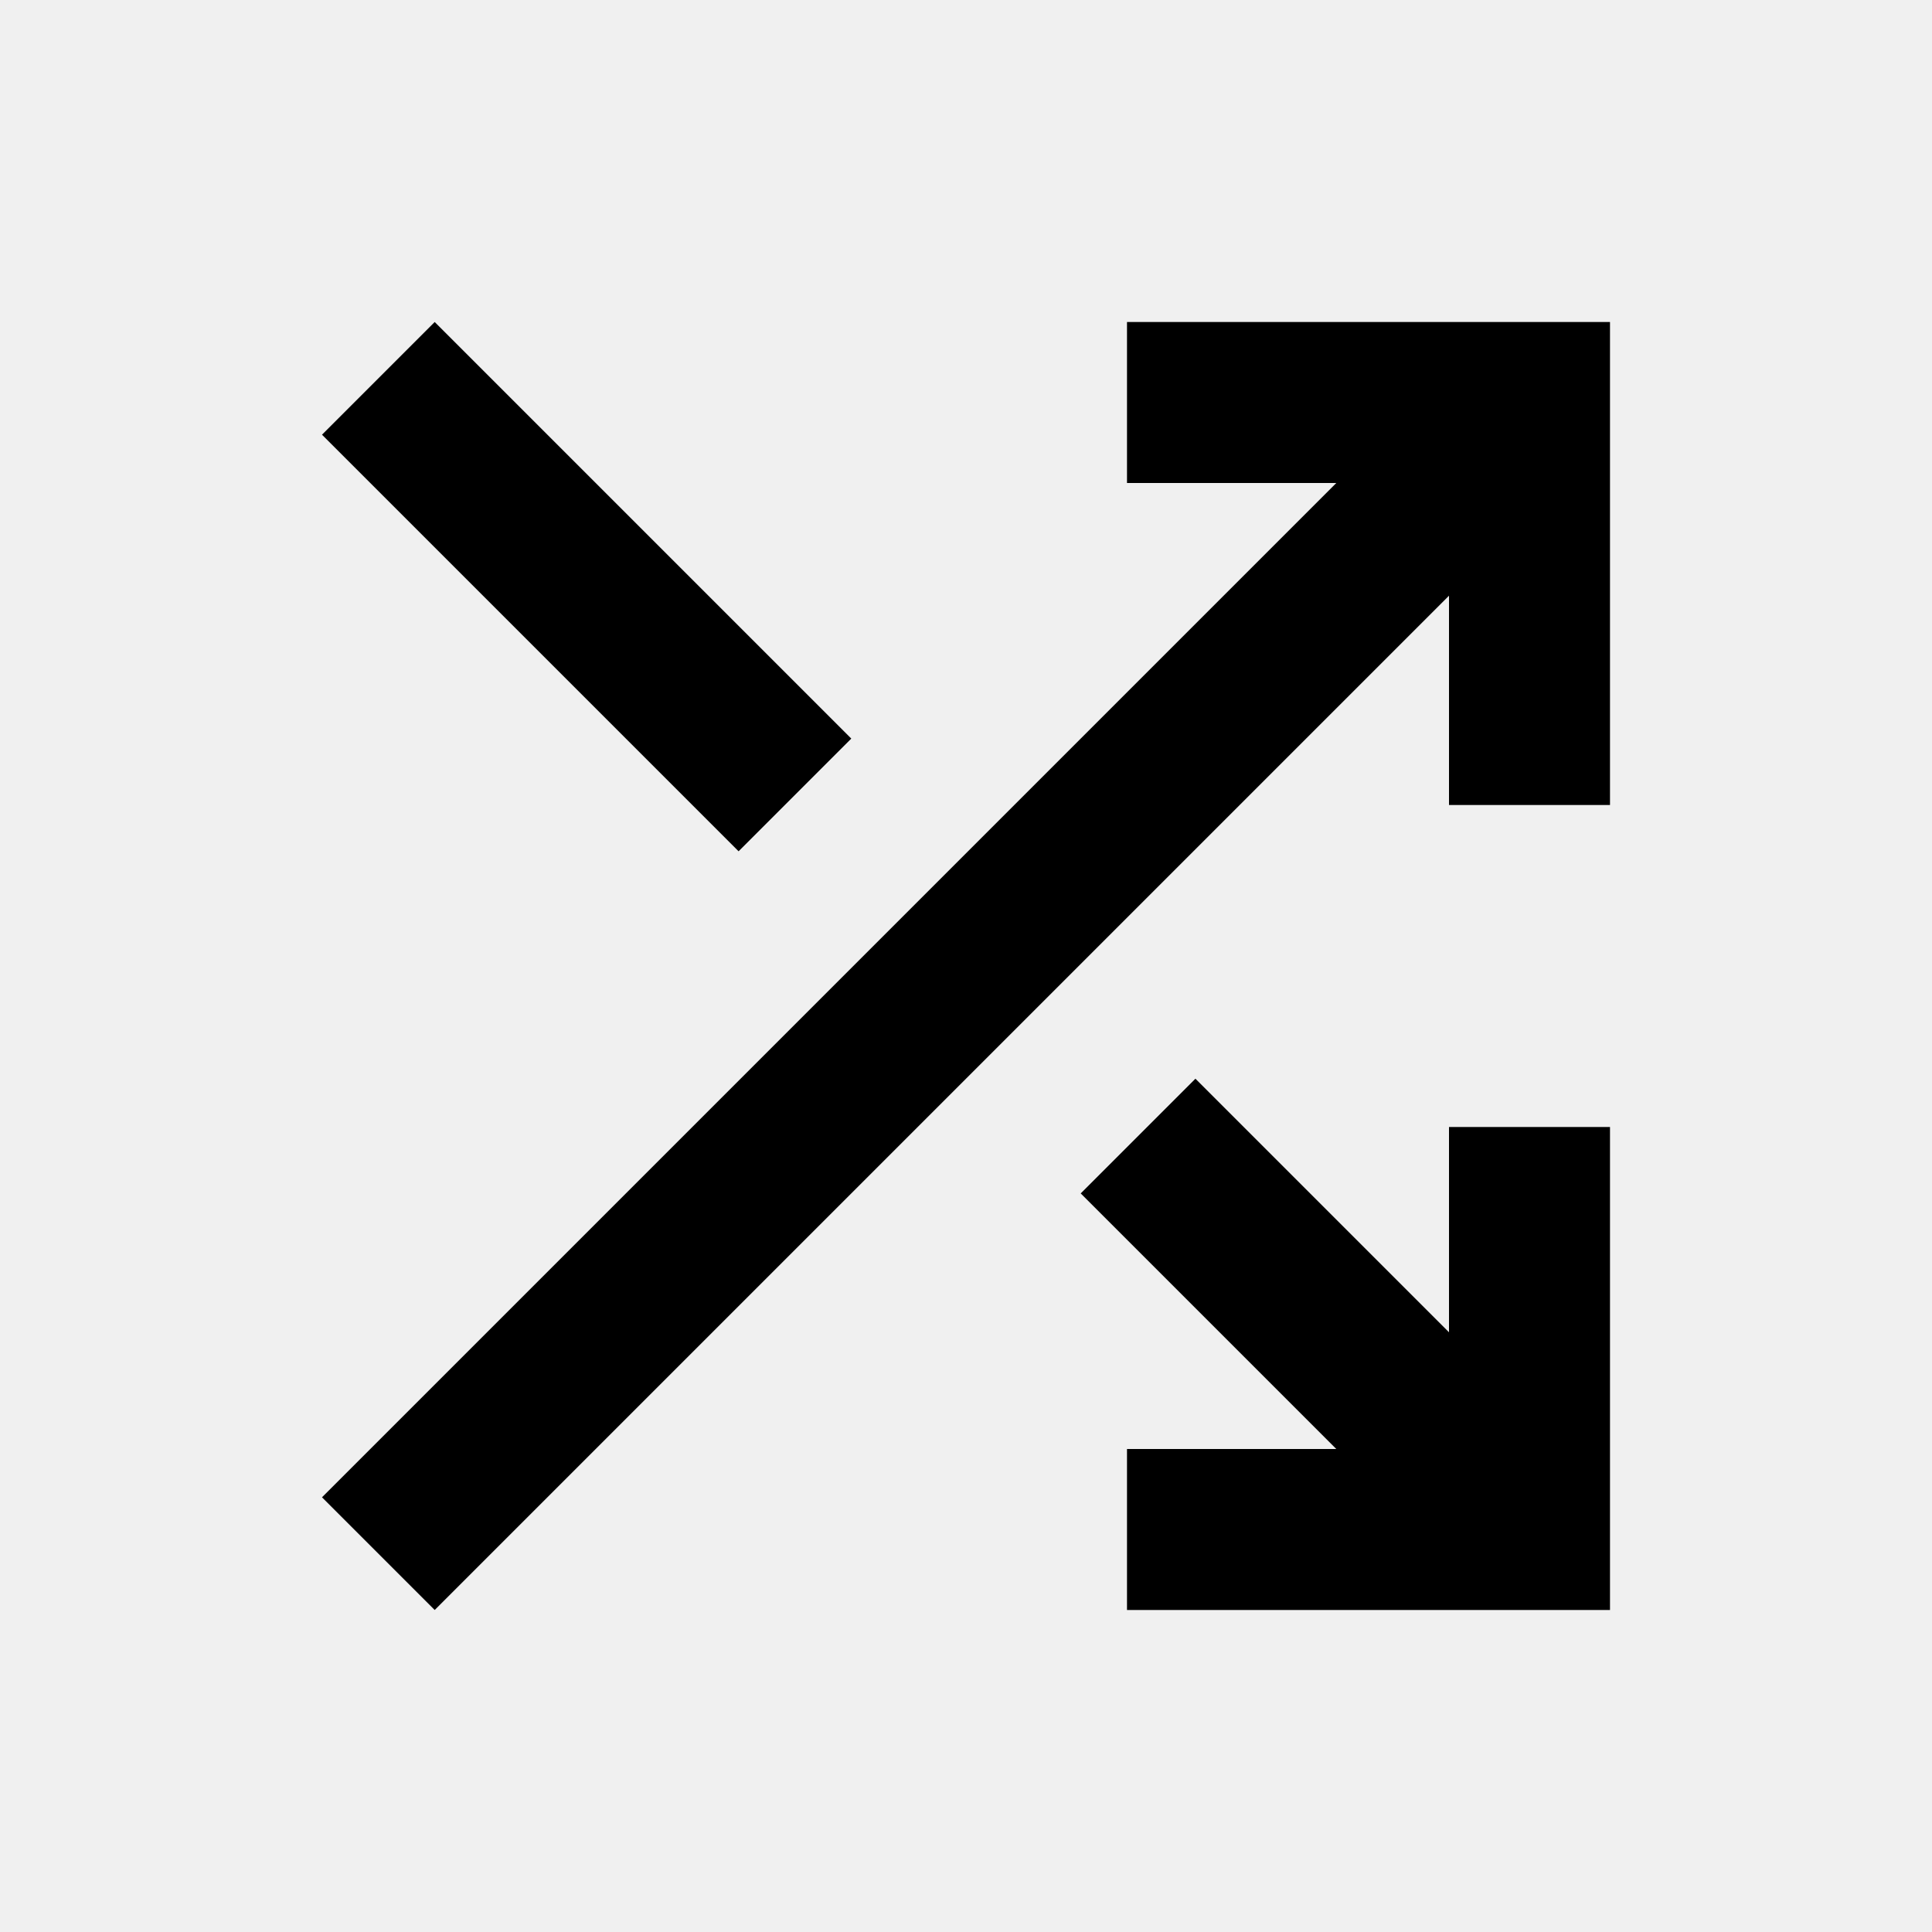
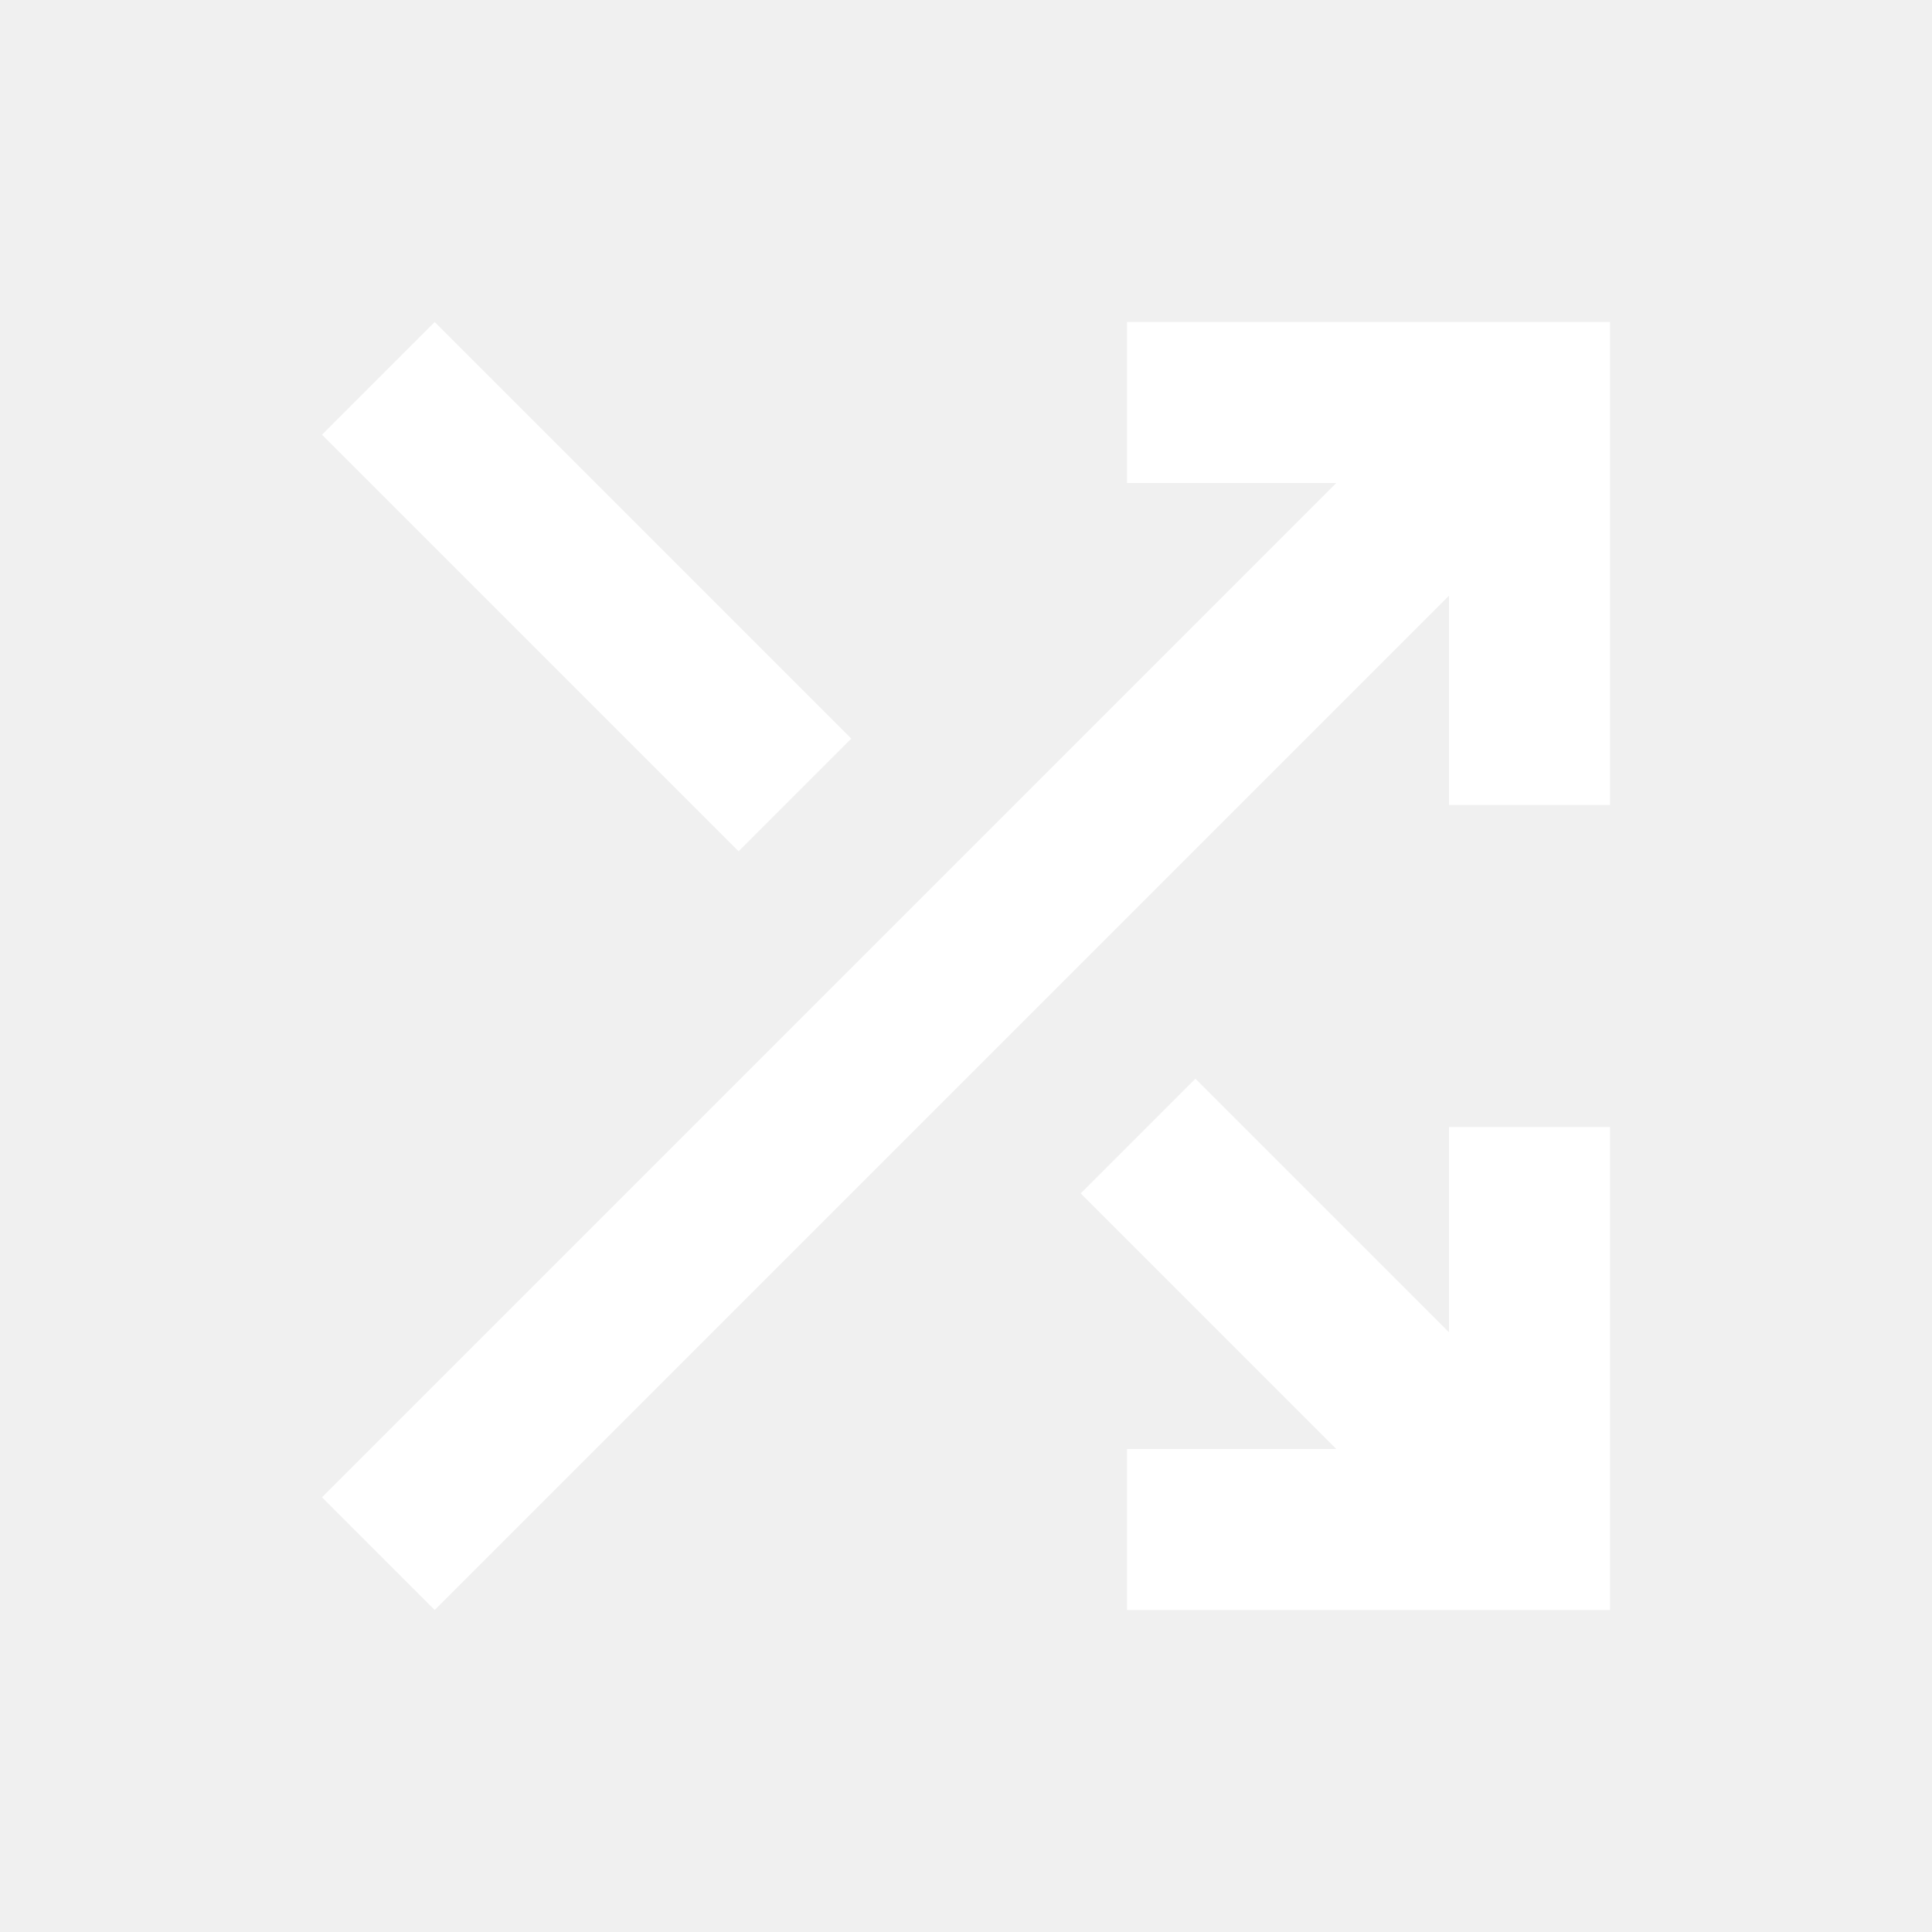
<svg xmlns="http://www.w3.org/2000/svg" height="24" viewBox="0 -960 960 960" width="24">
-   <path d="M560-160v-80h104L537-367l57-57 126 126v-102h80v240H560Zm-344 0-56-56 504-504H560v-80h240v240h-80v-104L216-160Zm151-377L160-744l56-56 207 207-56 56Z" />
+   <path fill="white" d="M560-160v-80h104L537-367l57-57 126 126v-102h80v240H560Zm-344 0-56-56 504-504H560v-80h240v240h-80v-104L216-160Zm151-377L160-744l56-56 207 207-56 56Z" />
</svg>
